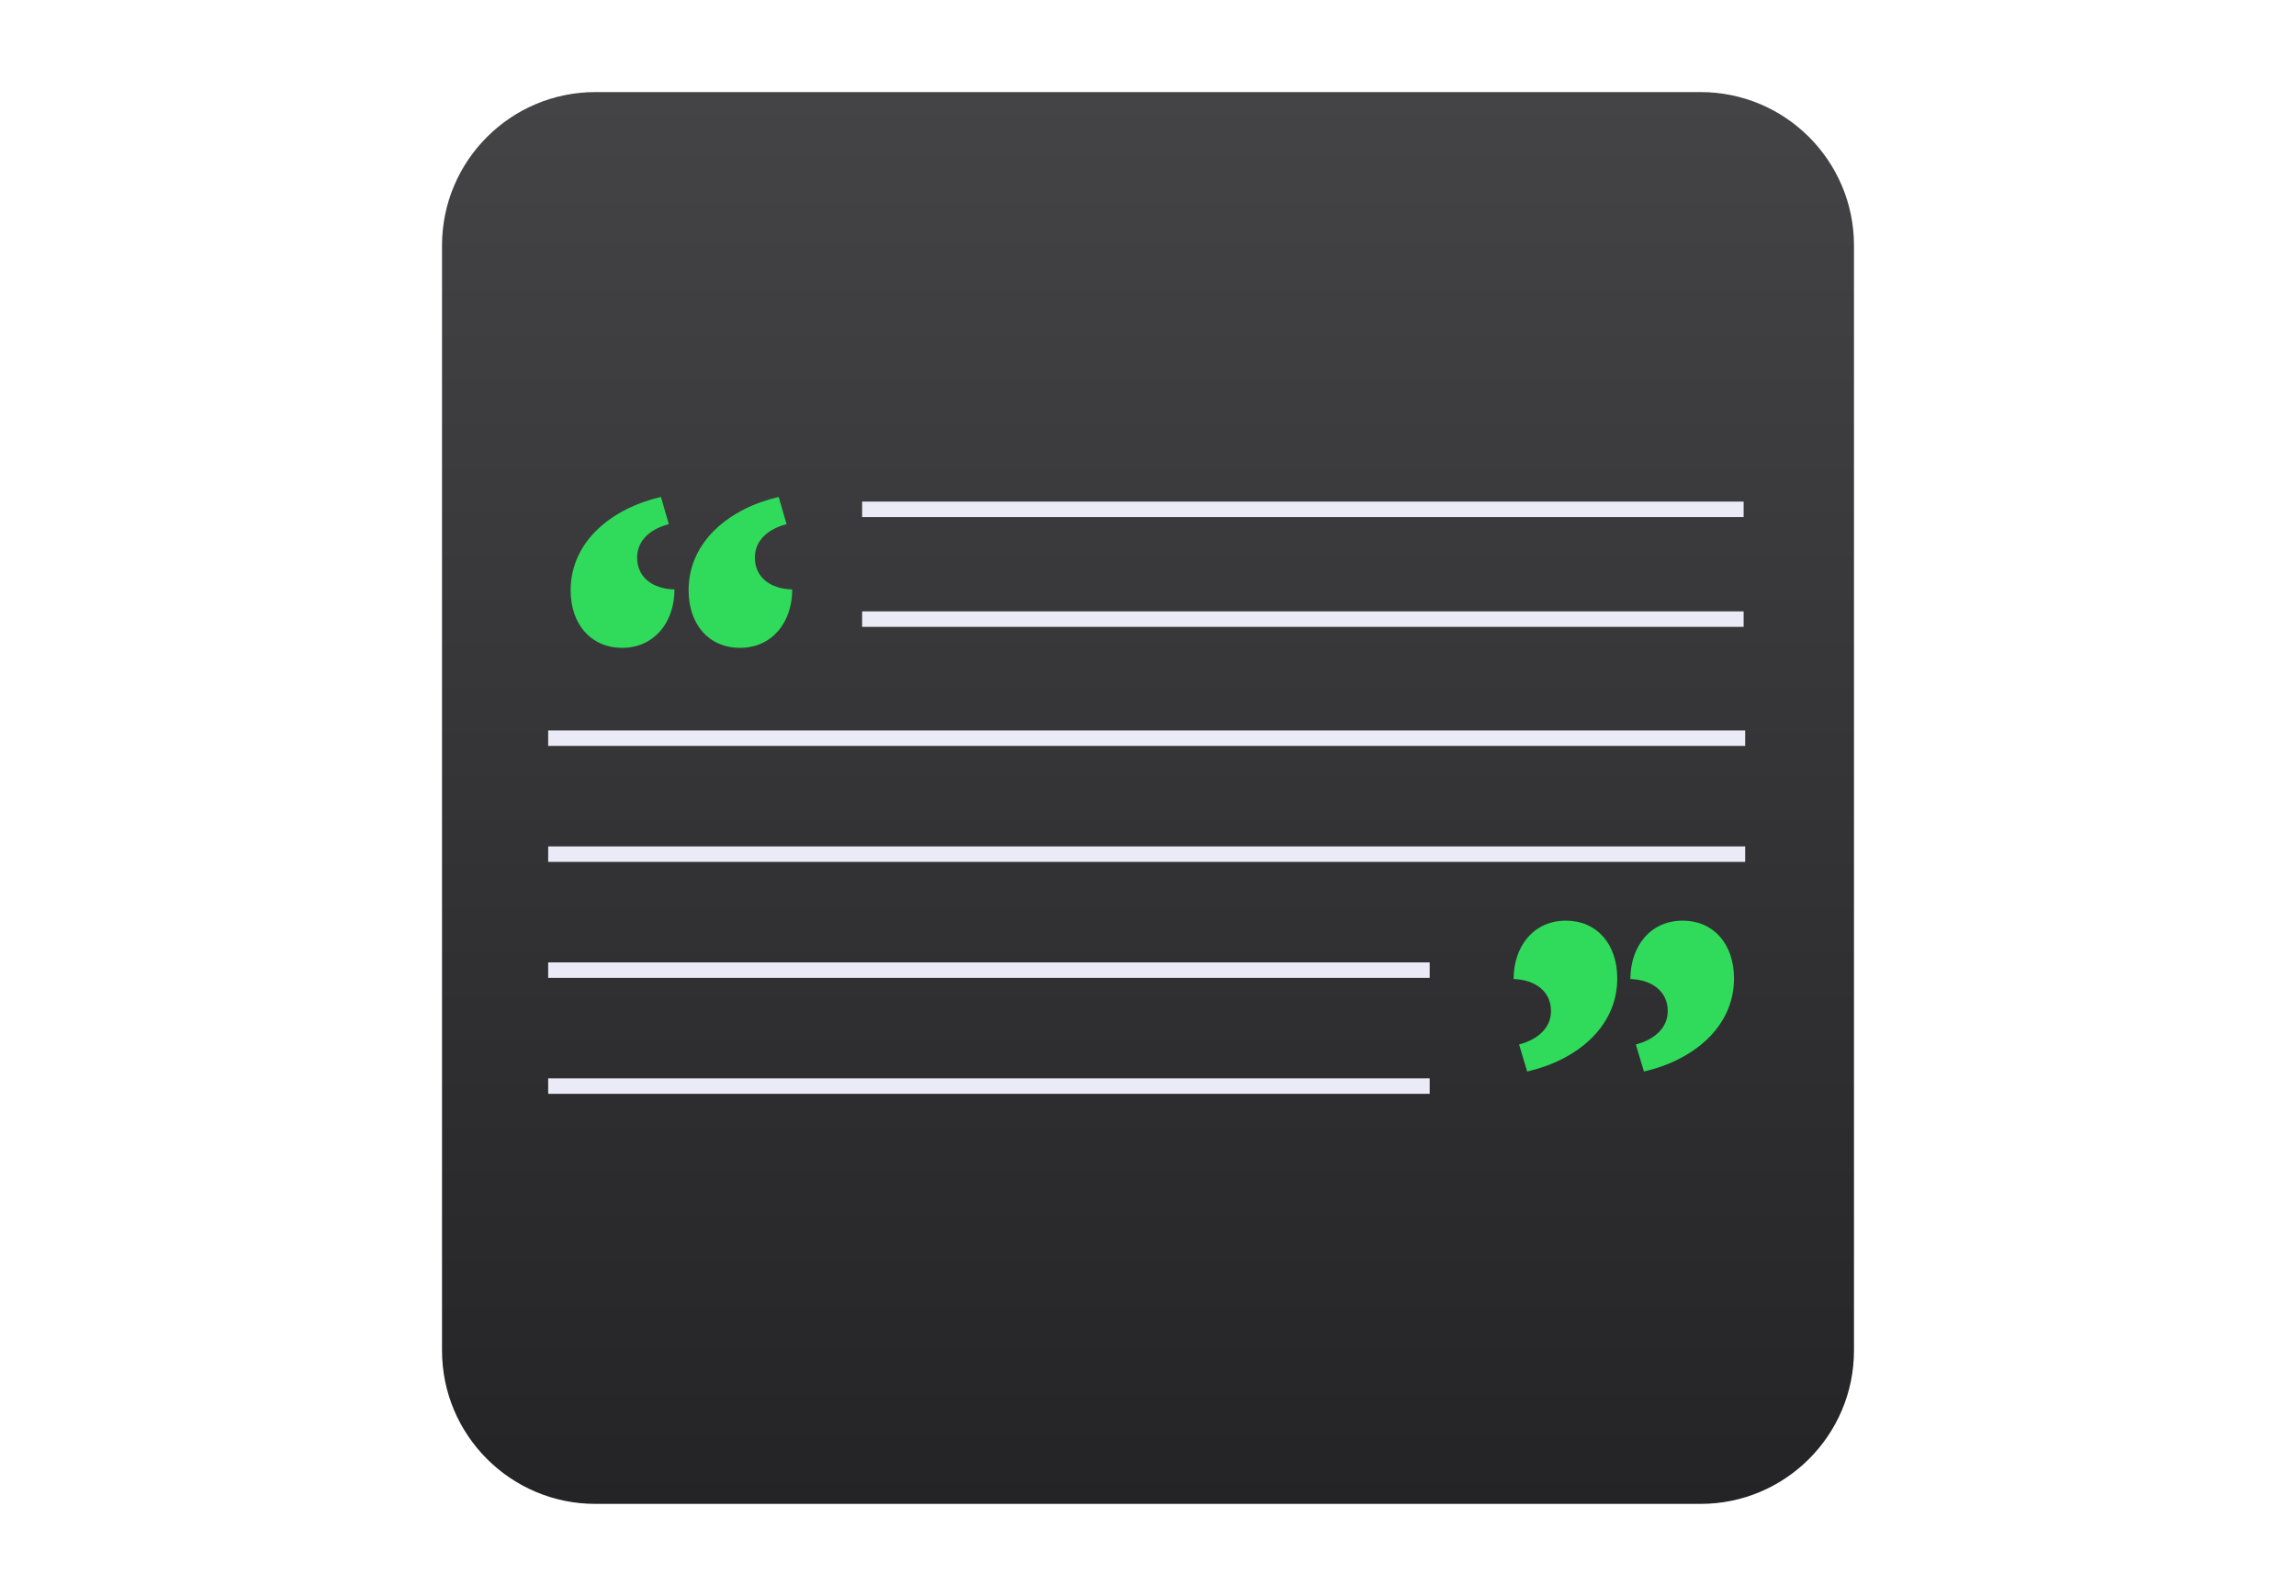
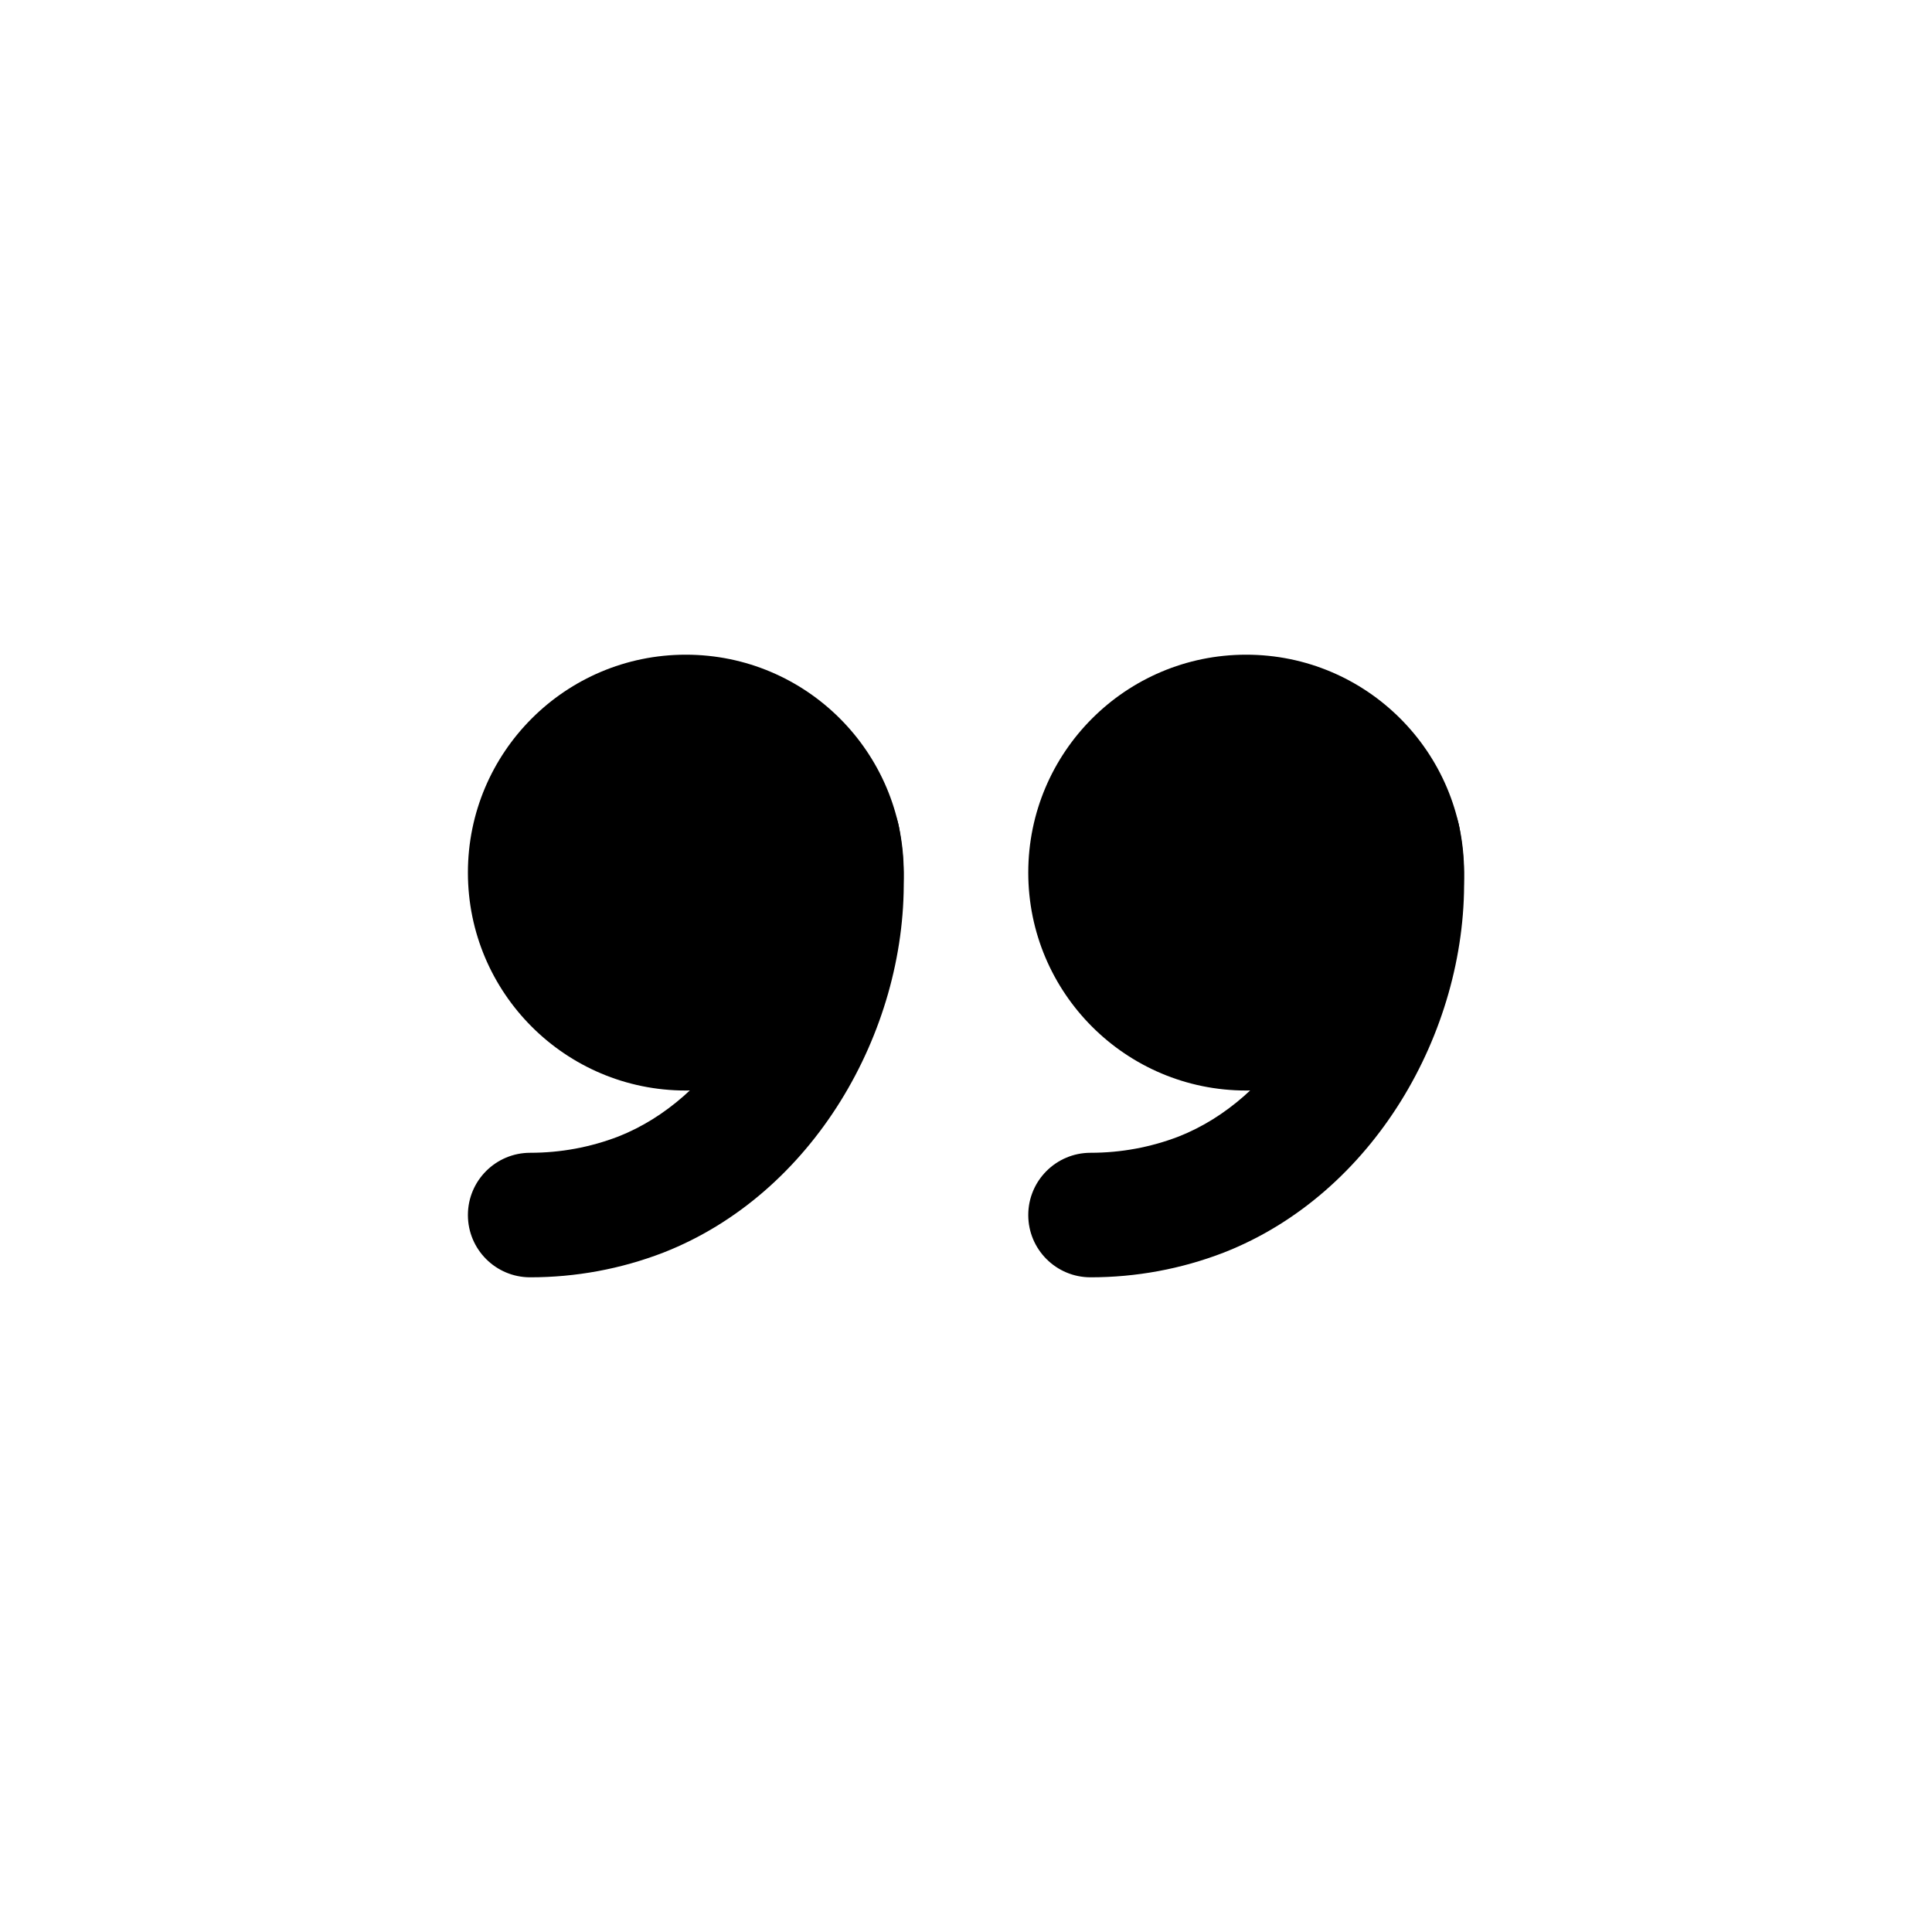
- <svg xmlns="http://www.w3.org/2000/svg" width="374" height="260" viewBox="0 0 374 260" fill="none">
-   <rect width="374" height="260" fill="white" />
-   <rect x="72" y="15" width="230" height="230" rx="25" fill="url(#paint0_linear)" />
-   <path d="M140.433 84.233L284.023 84.233V81.714L140.433 81.714V84.233Z" fill="#EBEBF7" />
-   <path d="M140.433 102.119L284.023 102.119V99.6L140.433 99.6V102.119Z" fill="#EBEBF7" />
-   <path d="M284.275 121.516H89.295V118.997H284.275V121.516Z" fill="#EBEBF7" />
-   <path d="M89.295 140.41H284.275V137.89H89.295V140.41Z" fill="#EBEBF7" />
-   <path d="M232.885 159.303H89.295V156.784H232.885V159.303Z" fill="#EBEBF7" />
-   <path d="M89.295 178.196H232.885V175.677H89.295V178.196Z" fill="#EBEBF7" />
-   <path d="M107.662 80.961C99.766 82.77 92.955 88.133 92.955 96.161C92.955 101.787 96.344 105.538 101.345 105.538C106.609 105.538 109.867 101.327 109.867 96.03C106.214 95.931 103.78 93.99 103.78 90.831C103.78 87.936 106.116 86.093 108.945 85.402L107.662 80.961ZM126.844 80.961C118.947 82.77 112.17 88.133 112.17 96.161C112.17 101.787 115.526 105.538 120.527 105.538C125.824 105.538 129.048 101.327 129.048 96.03C125.396 95.931 122.961 93.99 122.961 90.831C122.961 87.936 125.297 86.093 128.127 85.402L126.844 80.961Z" fill="#30DB5B" />
-   <path d="M248.764 174.562C256.66 172.752 263.438 167.422 263.438 159.394C263.438 153.768 260.082 149.984 255.081 149.984C249.784 149.984 246.559 154.196 246.559 159.493C250.178 159.625 252.646 161.566 252.646 164.724C252.646 167.587 250.277 169.429 247.447 170.153L248.764 174.562ZM267.781 174.562C275.677 172.752 282.455 167.422 282.455 159.394C282.455 153.768 279.099 149.984 274.098 149.984C268.801 149.984 265.576 154.196 265.576 159.493C269.196 159.625 271.663 161.566 271.663 164.724C271.663 167.587 269.294 169.429 266.465 170.153L267.781 174.562Z" fill="#30DB5B" />
-   <defs>
-     <linearGradient id="paint0_linear" x1="187" y1="15" x2="187" y2="245" gradientUnits="userSpaceOnUse">
-       <stop stop-color="#444446" />
-       <stop offset="1" stop-color="#242426" />
-     </linearGradient>
-   </defs>
+ <svg xmlns="http://www.w3.org/2000/svg" width="1024" height="1024" viewBox="0 0 1024 1024" fill="none">
+   <rect width="1024" height="1024" fill="white" />
+   <path fill-rule="evenodd" clip-rule="evenodd" d="M735.115 411.882C753.048 408.622 770.227 420.515 773.488 438.447C775.125 447.452 775.986 456.286 775.999 465.562C777.062 547.29 727.882 632.76 648.807 663.826L648.622 663.896C625.964 672.641 602.132 677 577.999 677C559.773 677 544.999 662.226 544.999 644C544.999 625.774 559.773 611 577.999 611C594.093 611 609.831 608.109 624.763 602.361C674.927 582.6 710.824 524.355 710.002 466.269L709.999 465.8C709.999 460.642 709.54 455.692 708.55 450.254C705.29 432.322 717.183 415.143 735.115 411.882Z" fill="black" />
+   <path d="M660.5 545C706.063 545 743 508.063 743 462.5C743 416.937 706.063 380 660.5 380C614.937 380 578 416.937 578 462.5C578 508.063 614.937 545 660.5 545Z" fill="black" />
+   <path fill-rule="evenodd" clip-rule="evenodd" d="M660.5 413C633.163 413 611 435.162 611 462.5C611 489.837 633.163 512 660.5 512C687.837 512 710 489.837 710 462.5C710 435.162 687.837 413 660.5 413ZM545 462.5C545 398.711 596.711 347 660.5 347C724.289 347 776 398.711 776 462.5C776 526.289 724.289 578 660.5 578C596.711 578 545 526.289 545 462.5Z" fill="black" />
+   <path fill-rule="evenodd" clip-rule="evenodd" d="M438.117 411.882C456.049 408.622 473.228 420.515 476.489 438.447C478.126 447.452 478.987 456.286 479 465.562C480.063 547.29 430.883 632.76 351.807 663.826L351.623 663.896C328.965 672.641 305.132 677 281 677C262.775 677 248 662.226 248 644C248 625.774 262.775 611 281 611C297.095 611 312.831 608.109 327.766 602.36C377.927 582.6 413.825 524.355 413.003 466.269L413 465.8C413 460.642 412.541 455.689 411.552 450.254C408.292 432.322 420.186 415.143 438.117 411.882Z" fill="black" />
+   <path d="M363.5 545C409.063 545 446 508.063 446 462.5C446 416.936 409.063 380 363.5 380C317.937 380 281 416.936 281 462.5C281 508.063 317.937 545 363.5 545Z" fill="black" />
+   <path fill-rule="evenodd" clip-rule="evenodd" d="M363.5 413C336.162 413 314 435.162 314 462.5C314 489.837 336.162 512 363.5 512C390.838 512 413 489.837 413 462.5C413 435.162 390.838 413 363.5 413ZM248 462.5C248 398.711 299.711 347 363.5 347C427.289 347 479 398.711 479 462.5C479 526.289 427.289 578 363.5 578C299.711 578 248 526.289 248 462.5Z" fill="black" />
</svg>
